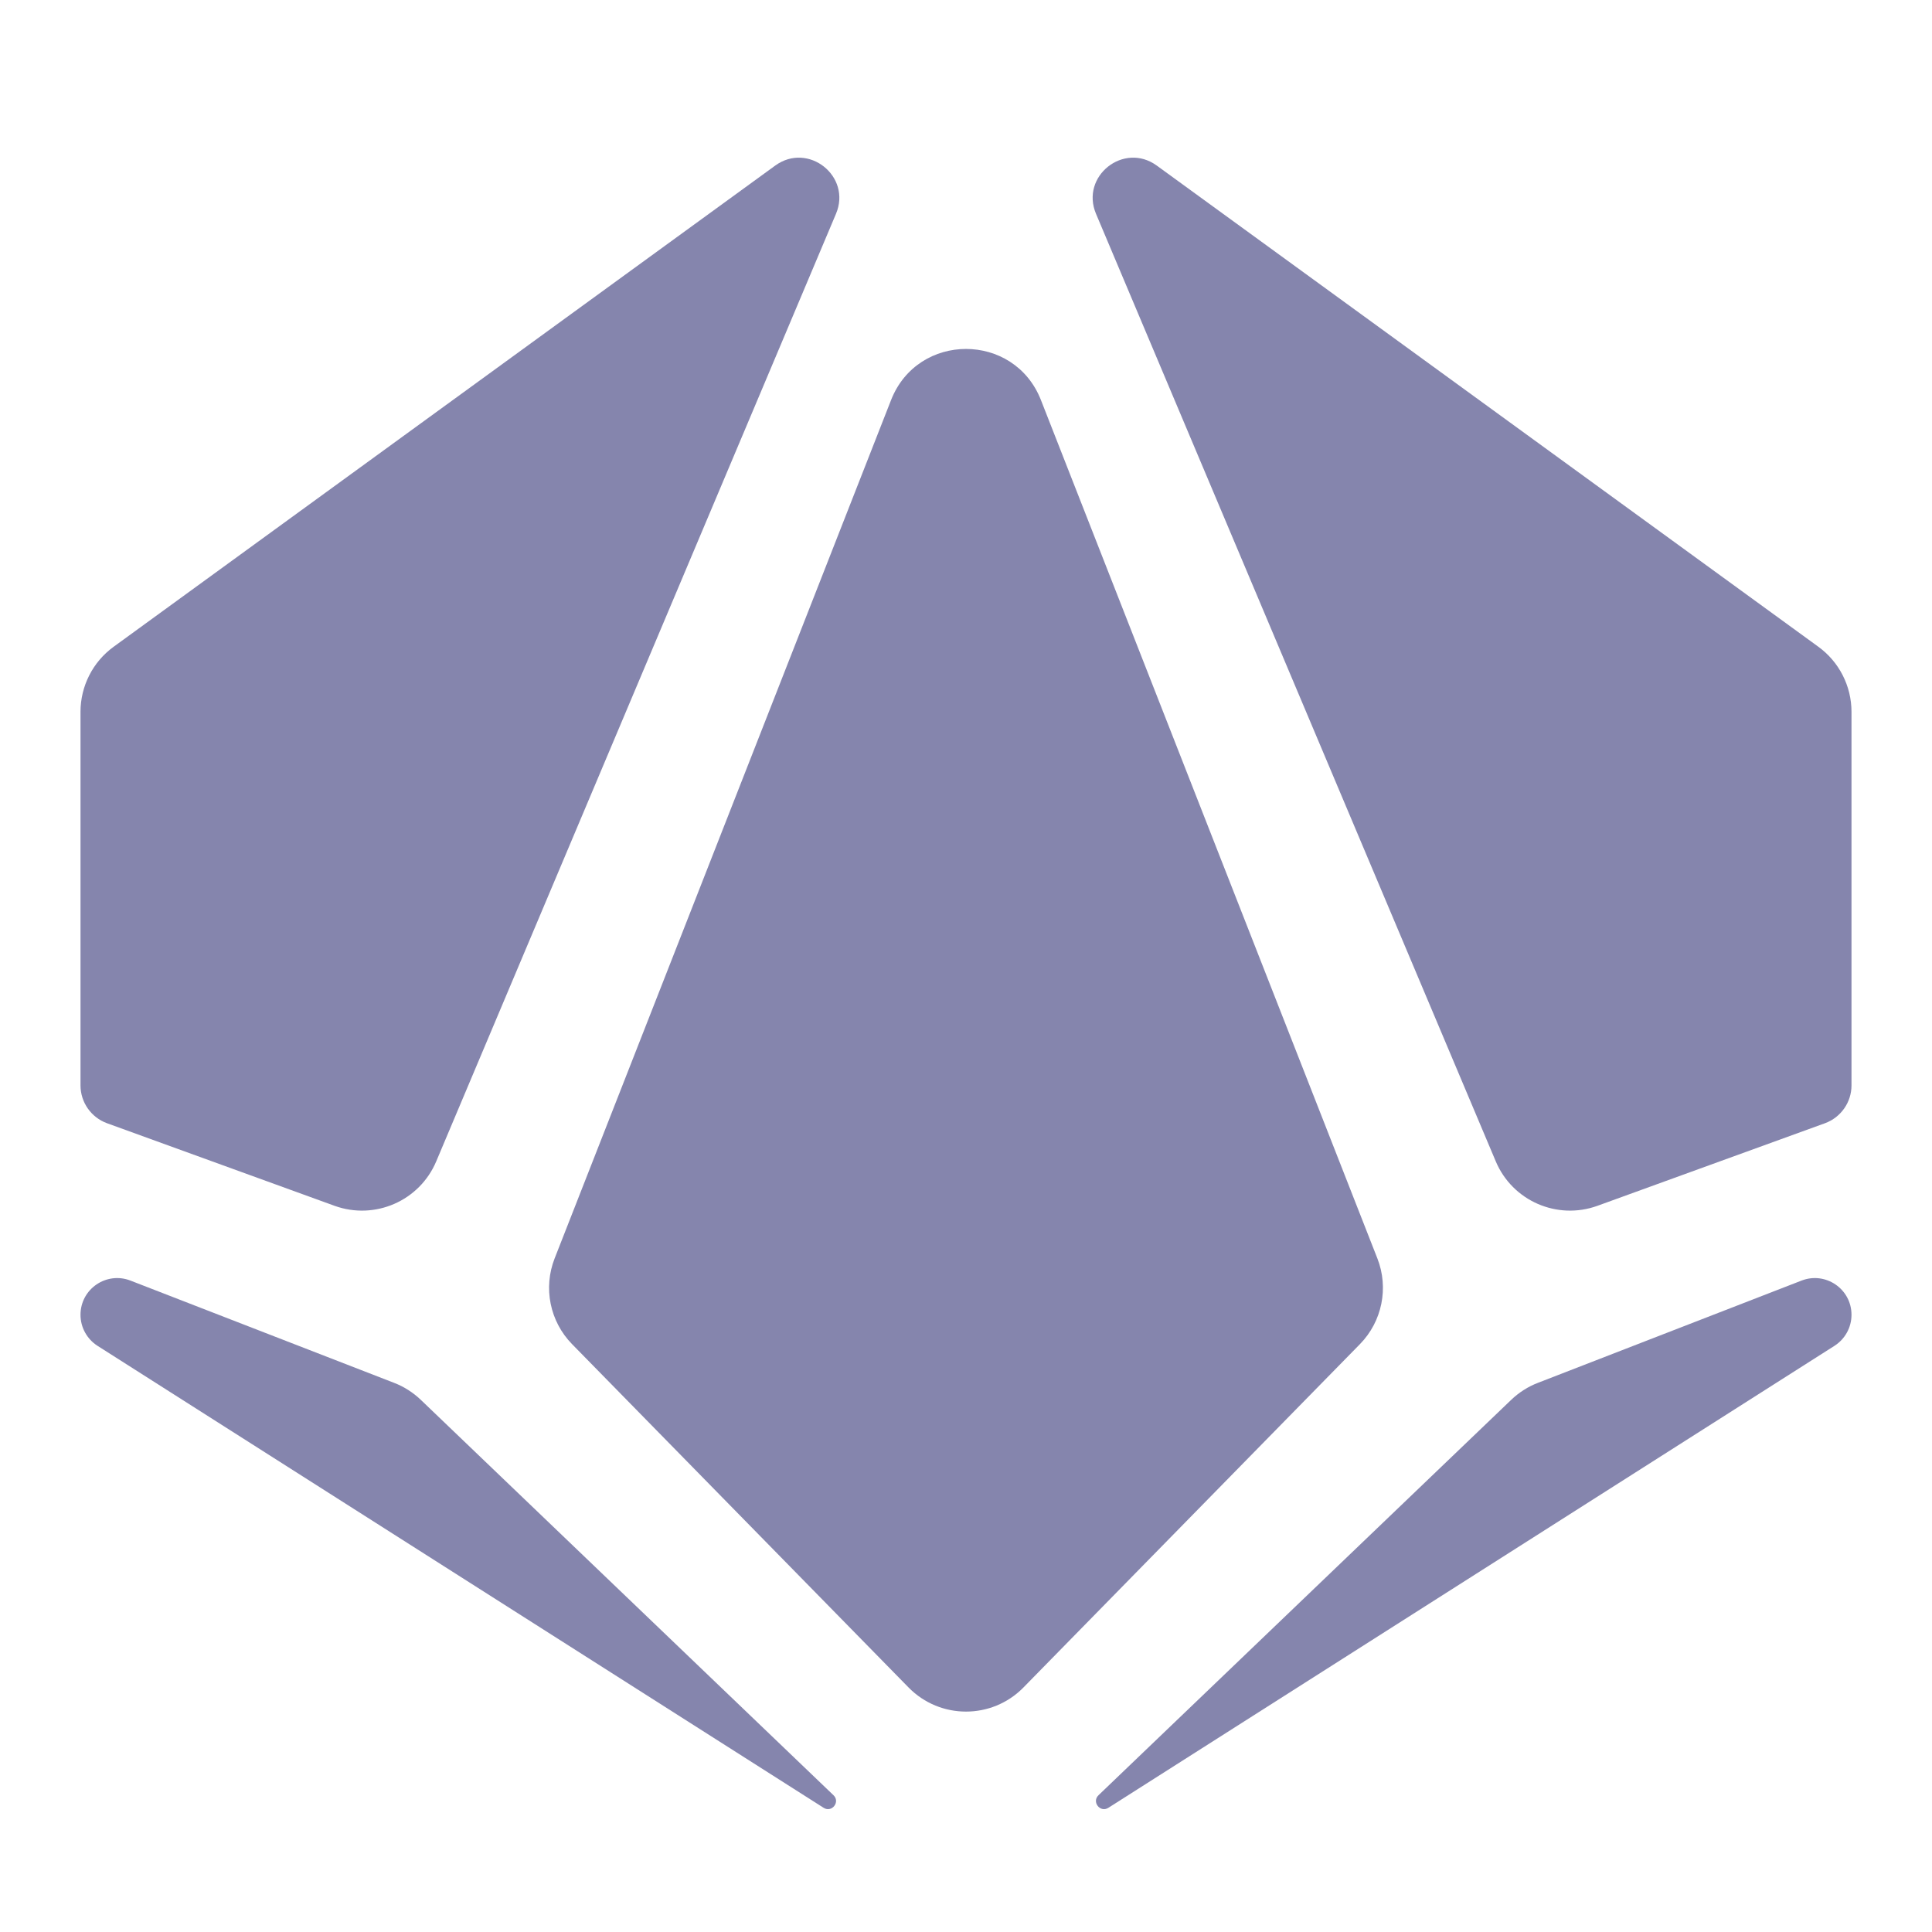
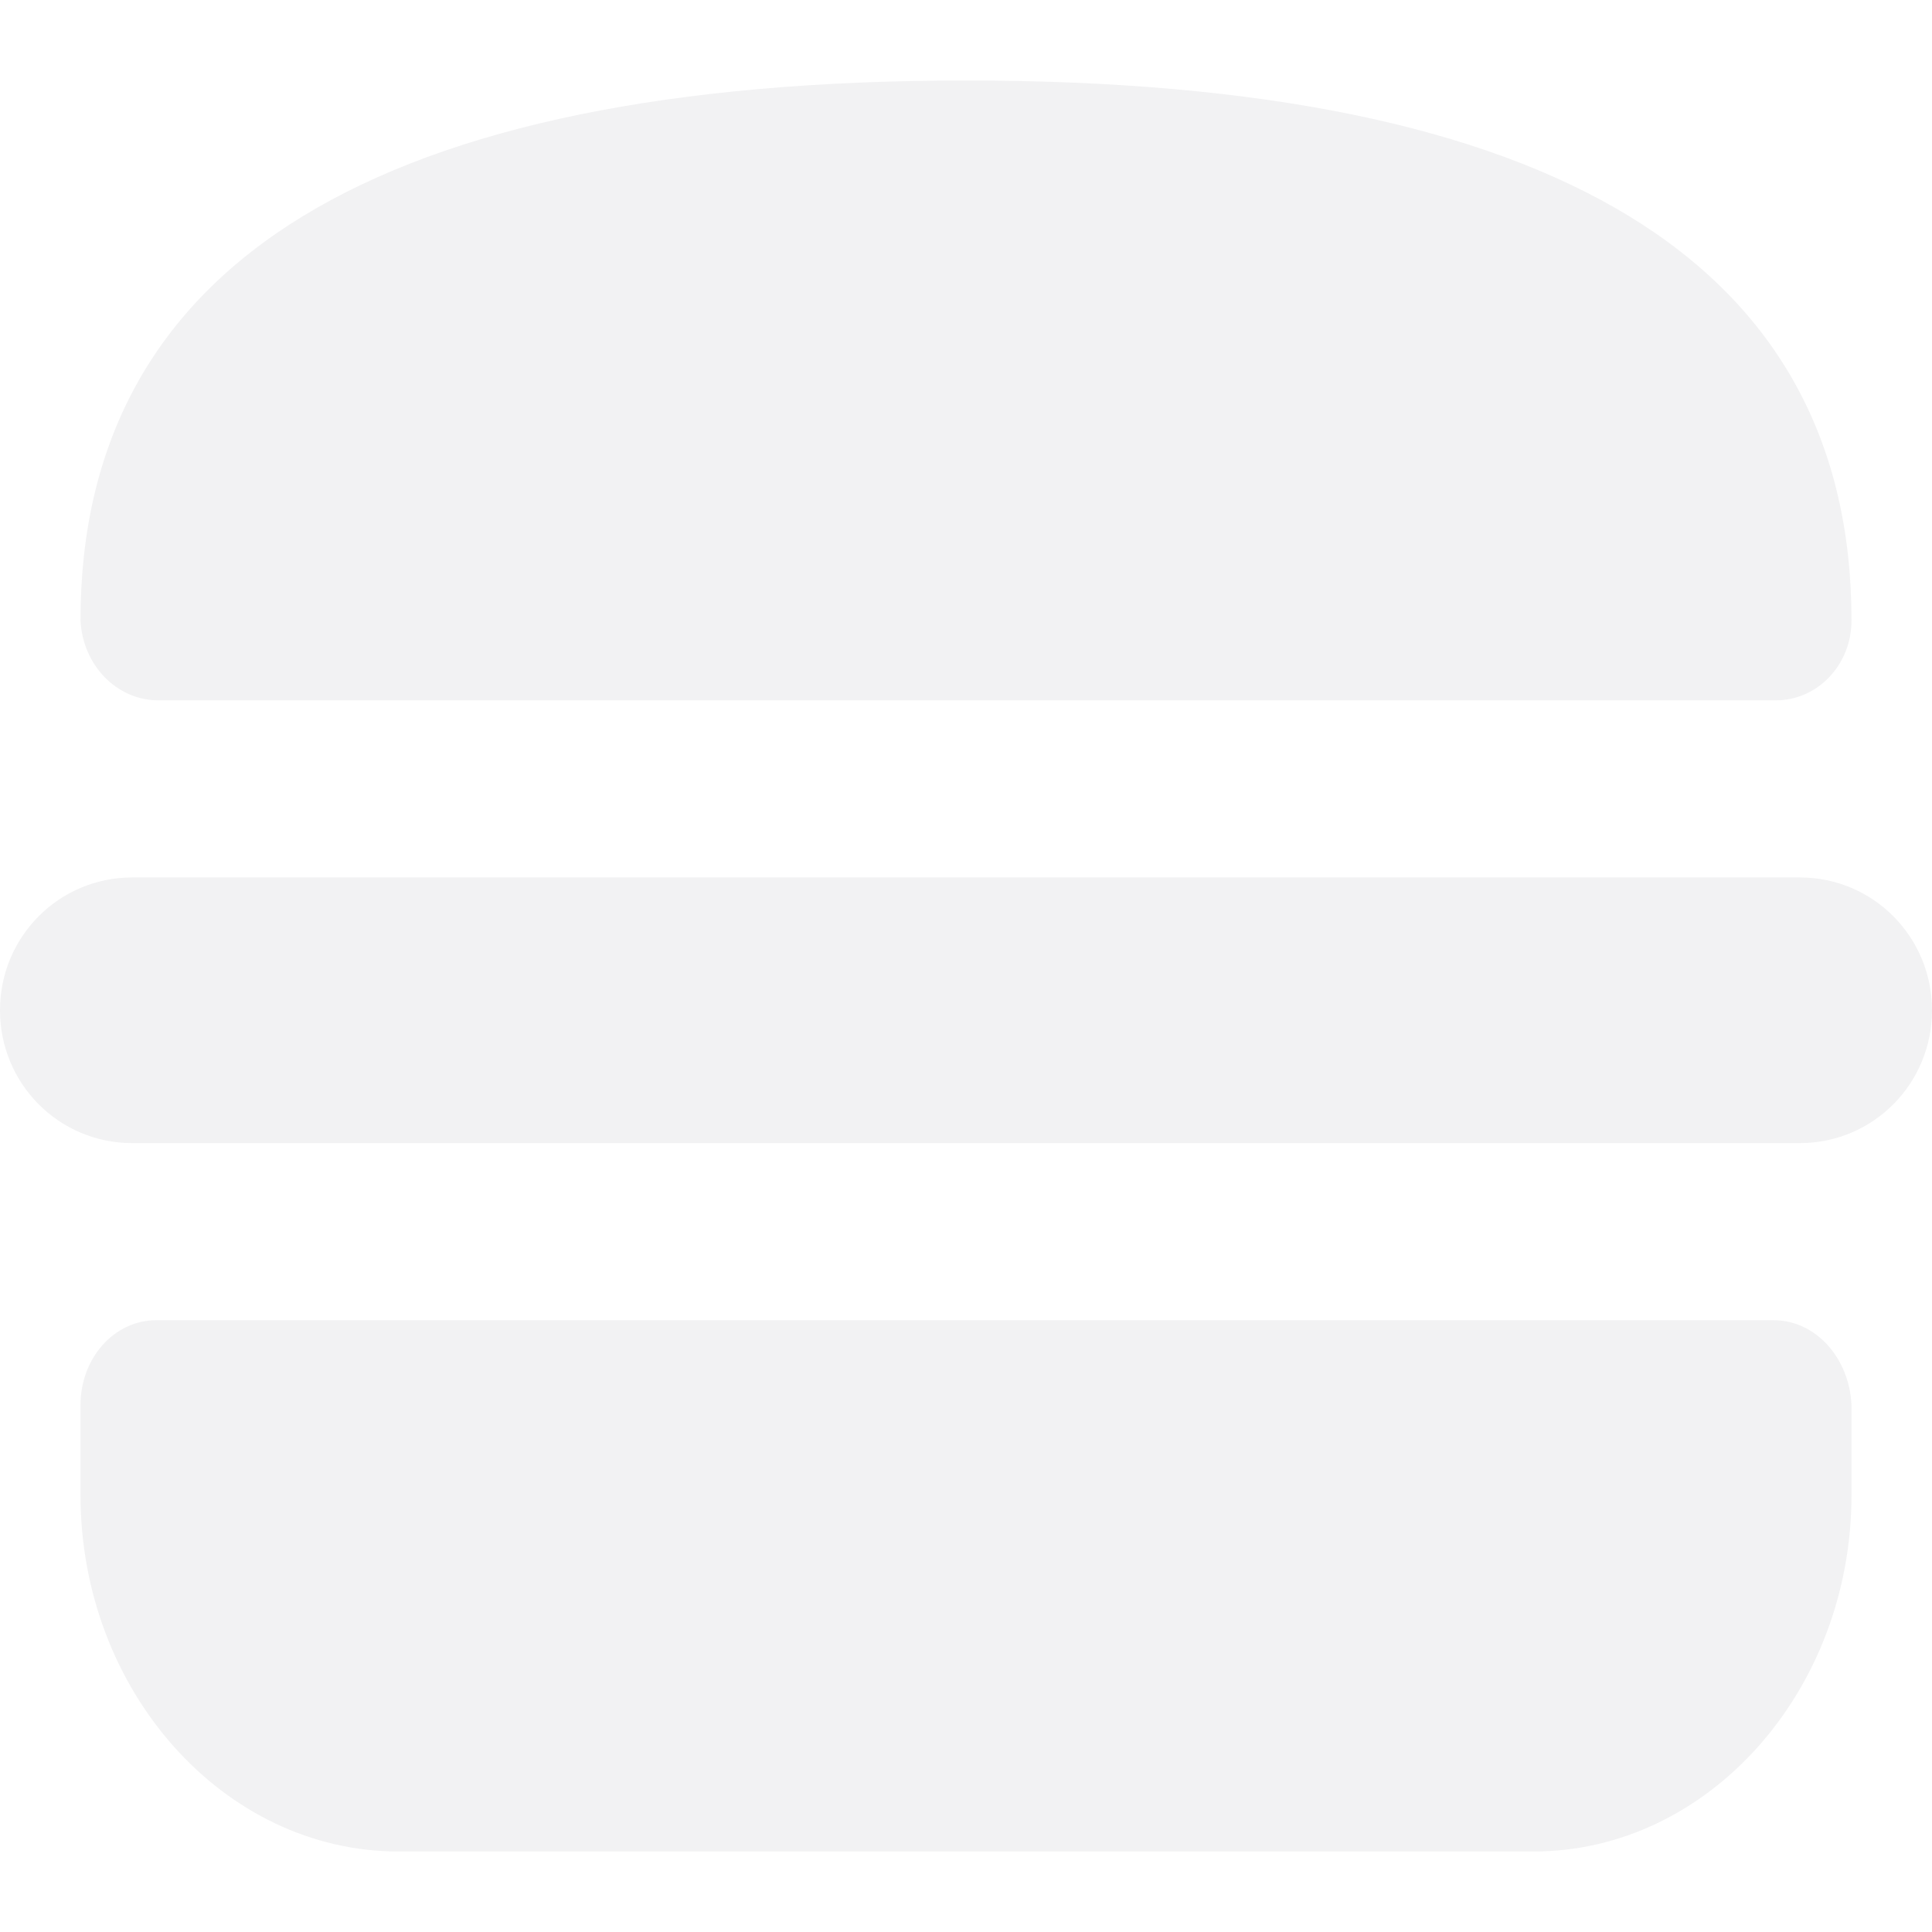
- <svg xmlns="http://www.w3.org/2000/svg" width="31,88" height="32" viewBox="0 0 24 24" fill="#8585AD">
-   <path d="M10.385 2.656C10.582 2.189 10.04 1.759 9.63 2.057L1.412 8.034C1.153 8.222 1 8.523 1 8.843V13.483C1 13.693 1.132 13.881 1.329 13.953L4.156 14.979C4.657 15.16 5.212 14.918 5.419 14.427L10.385 2.656Z" />
-   <path d="M1.621 15.908C1.322 15.792 1 16.012 1 16.333C1 16.489 1.08 16.634 1.211 16.718L10.231 22.457C10.333 22.522 10.441 22.384 10.354 22.301L5.226 17.388C5.13 17.297 5.018 17.225 4.895 17.178L1.621 15.908Z" />
-   <path d="M13.646 22.301C13.559 22.384 13.667 22.522 13.769 22.457L22.789 16.718C22.92 16.634 23 16.489 23 16.333C23 16.012 22.678 15.792 22.379 15.908L19.105 17.178C18.982 17.225 18.87 17.297 18.774 17.388L13.646 22.301Z" />
-   <path d="M22.671 13.953C22.868 13.881 23 13.693 23 13.483V8.843C23 8.523 22.847 8.222 22.588 8.034L14.37 2.057C13.96 1.759 13.418 2.189 13.615 2.656L18.581 14.427C18.788 14.918 19.343 15.16 19.844 14.979L22.671 13.953Z" />
-   <path d="M12.714 20.962C12.322 21.362 11.678 21.362 11.286 20.962L7.106 16.697C6.831 16.416 6.746 15.999 6.89 15.632L11.069 4.97C11.401 4.123 12.599 4.123 12.931 4.97L17.11 15.632C17.254 15.999 17.169 16.416 16.894 16.697L12.714 20.962Z" />
+ <svg xmlns="http://www.w3.org/2000/svg" width="31,88" height="32" viewBox="0 0 24 24" fill="#F2F2F3">
+   <path fill-rule="evenodd" clip-rule="evenodd" d="M22.057 8.7H1.969C1.445 8.7 1.026 8.258 1 7.706C1 3.263 4.693 1 12 1C19.307 1 23 3.263 23 7.706C23 8.258 22.581 8.7 22.057 8.7ZM24 12.55C24 11.636 23.267 10.9 22.358 10.9H1.642C0.733 10.9 0 11.636 0 12.55C0 13.464 0.733 14.2 1.642 14.2H22.358C23.267 14.2 24 13.464 24 12.55ZM22.032 16.4H1.942C1.419 16.4 1 16.869 1 17.456V18.571C1 21.005 2.779 23 4.95 23H19.05C21.221 23 23 21.005 23 18.571V17.456C22.974 16.869 22.555 16.4 22.032 16.4Z" />
</svg>
